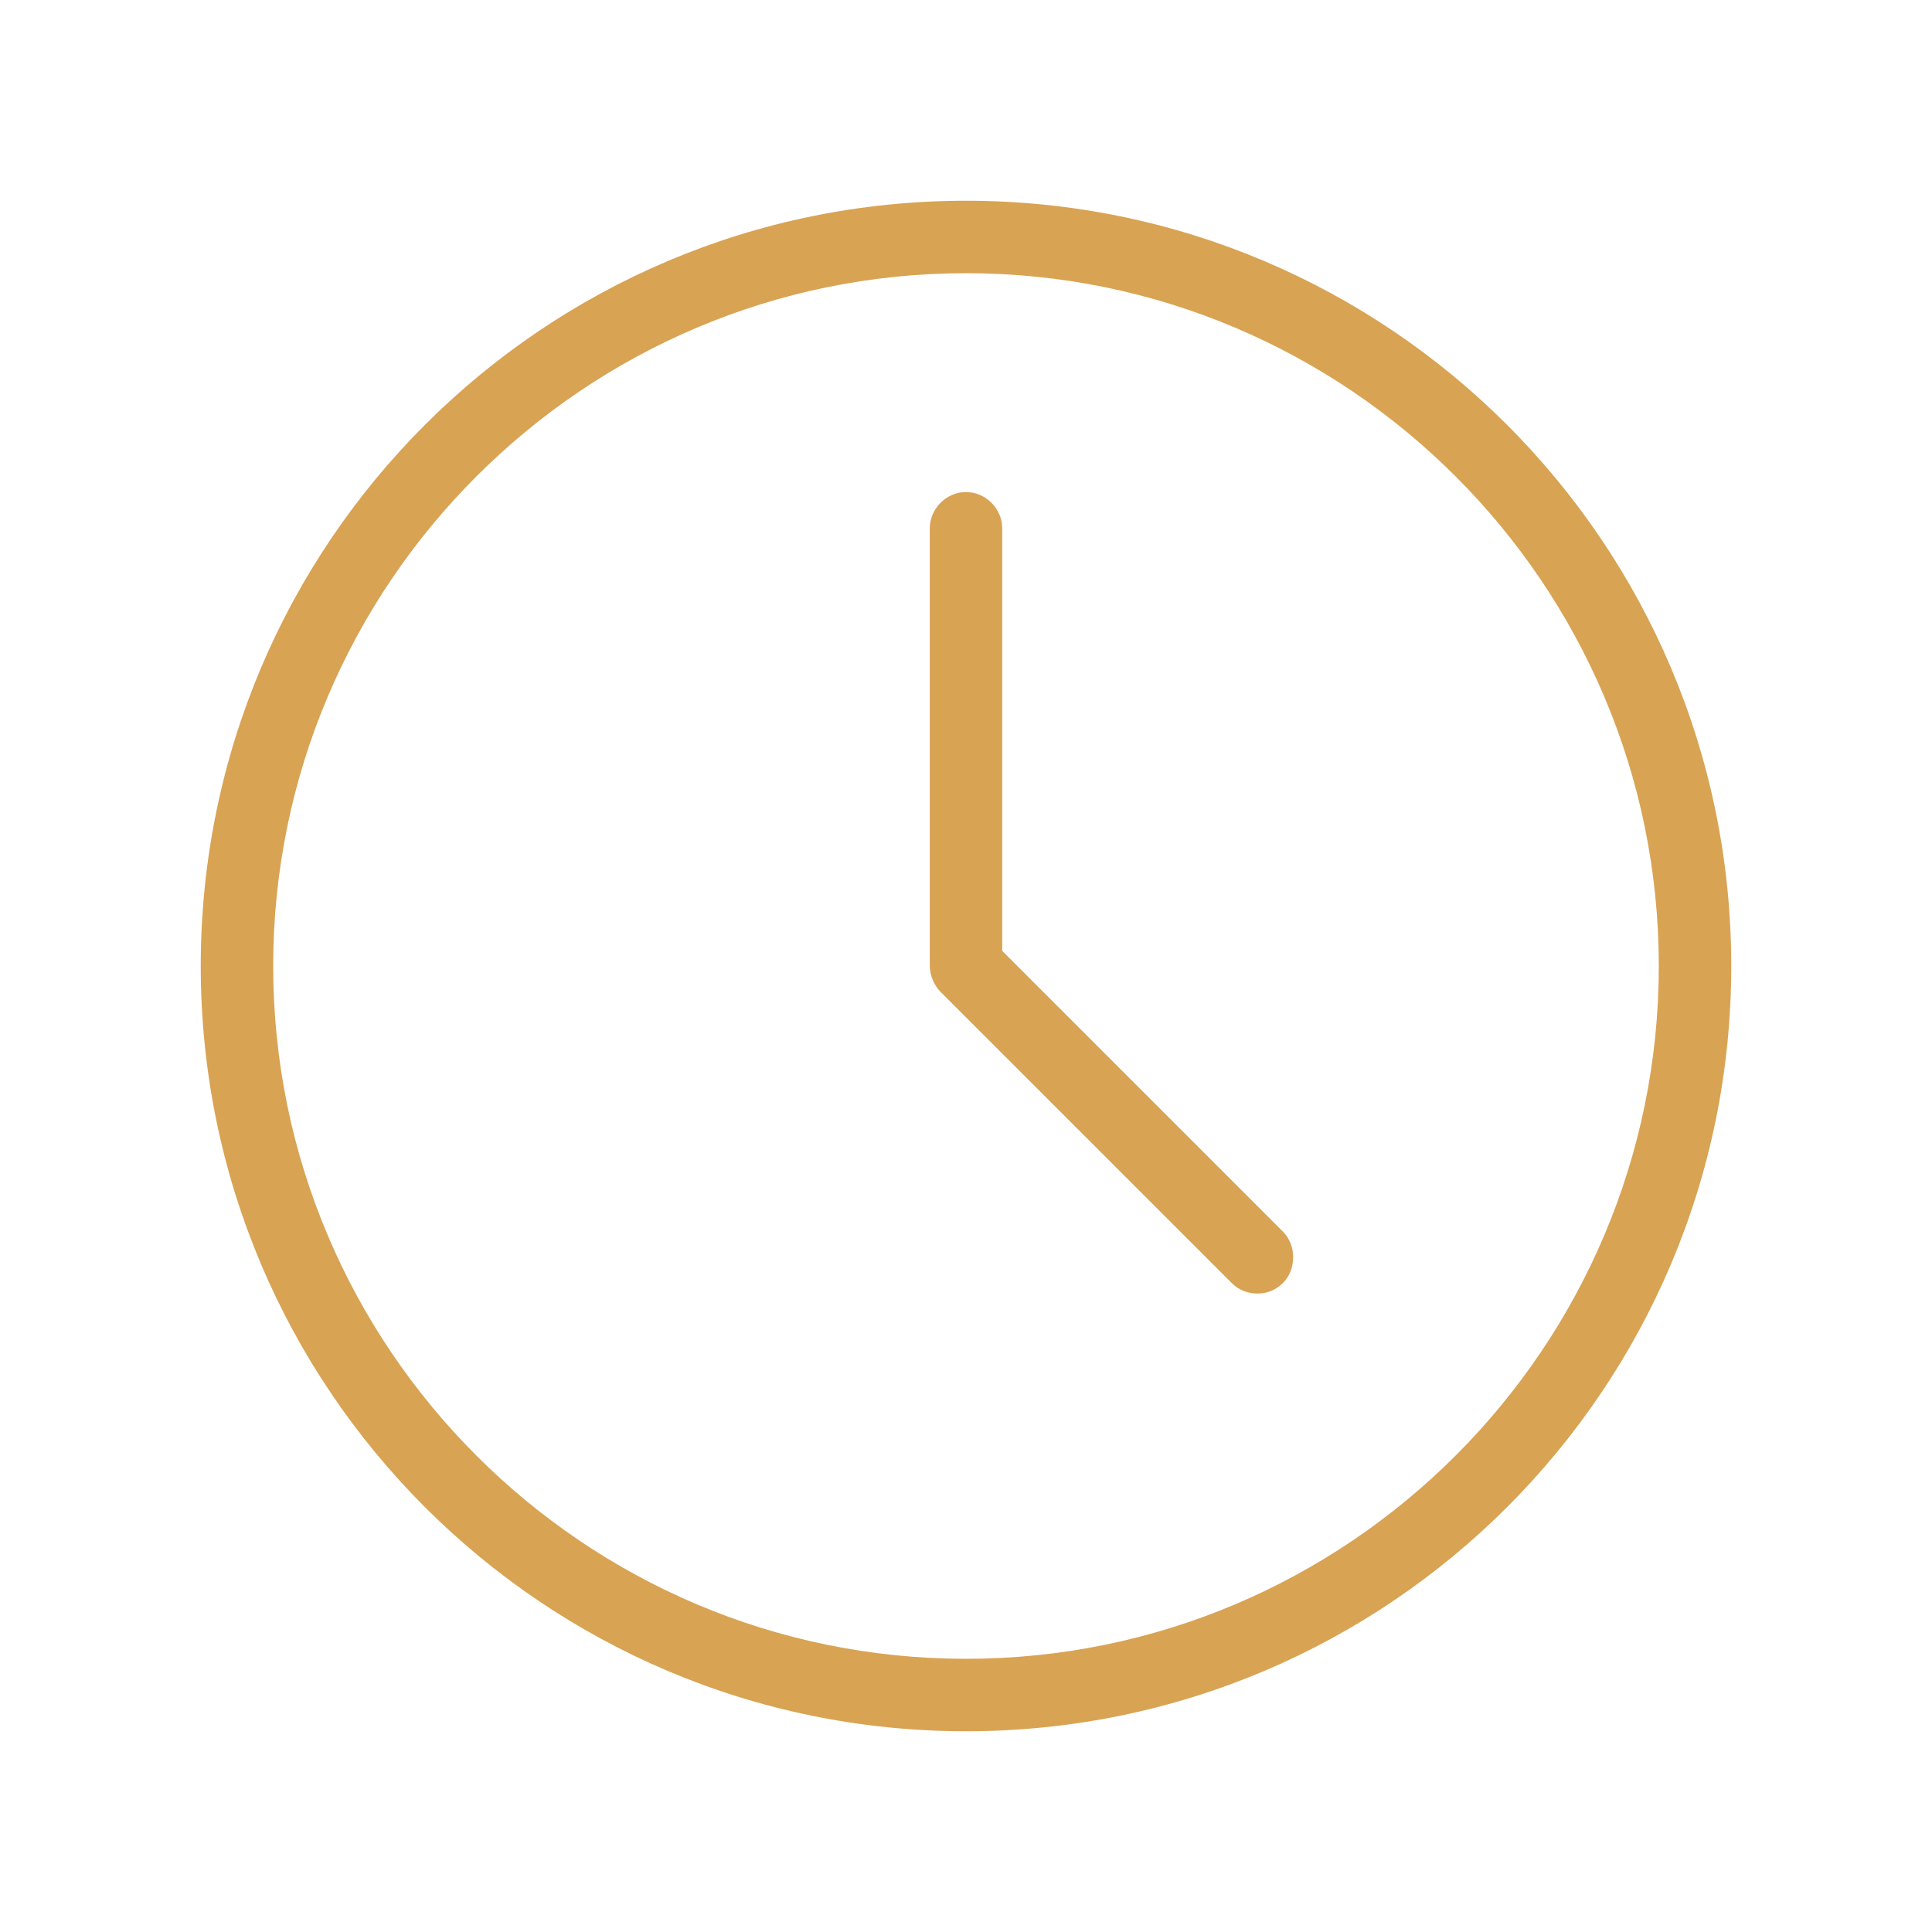
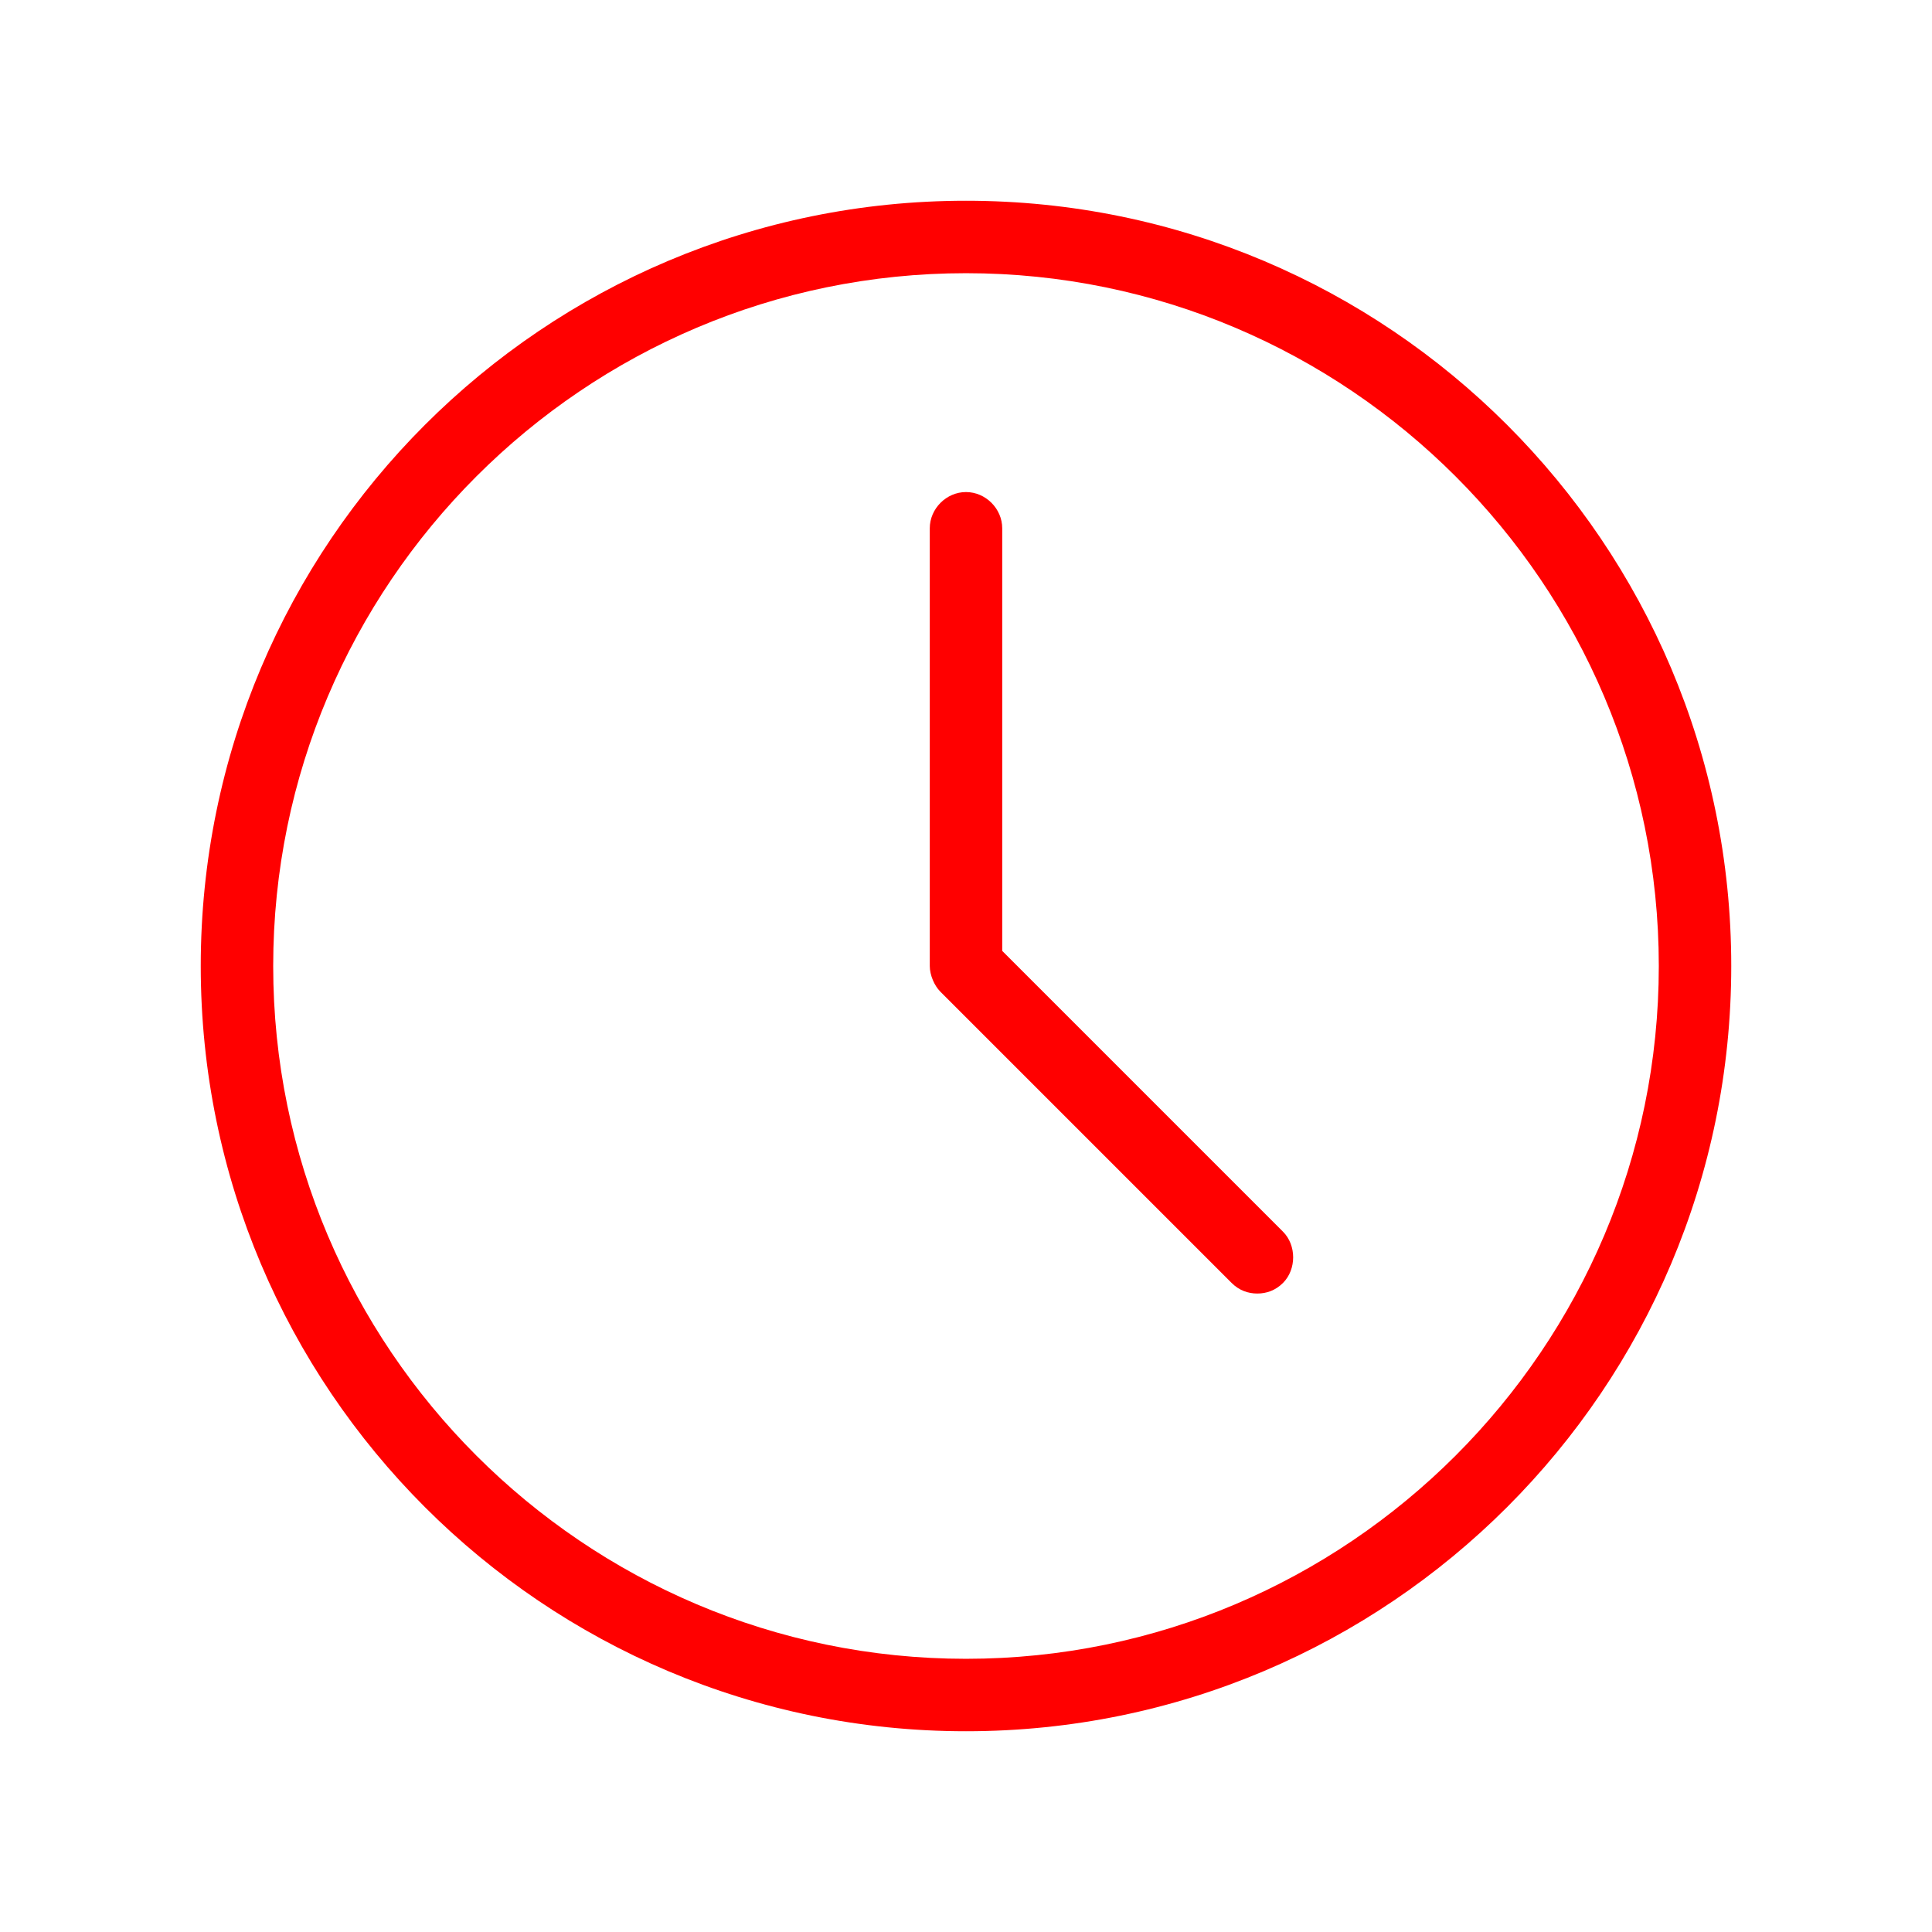
<svg xmlns="http://www.w3.org/2000/svg" viewBox="0 0 128 128">
-   <path fill="#d8a353" d="M64 13.3C36 13.3 13.3 36 13.3 64S36 114.7 64 114.7 114.7 92 114.7 64 92 13.3 64 13.3zm0 96.6c-25.3 0-45.9-20.6-45.9-45.9S38.7 18.1 64 18.1s45.9 20.6 45.9 45.9-20.6 45.9-45.9 45.9z" class="color000000 svgShape" />
-   <path fill="#d8a353" d="M66.4 63V35c0-1.3-1.1-2.4-2.4-2.4s-2.4 1.1-2.4 2.4v29c0 .6.3 1.3.7 1.7L81.6 85c.5.5 1.1.7 1.7.7.6 0 1.2-.2 1.7-.7.9-.9.9-2.5 0-3.4L66.4 63z" class="color000000 svgShape" />
+   <path fill="#FF0000" d="M64 13.3C36 13.3 13.3 36 13.3 64S36 114.7 64 114.7 114.7 92 114.7 64 92 13.3 64 13.3zm0 96.6c-25.3 0-45.9-20.6-45.9-45.9S38.7 18.1 64 18.1s45.9 20.6 45.9 45.9-20.6 45.9-45.9 45.9z" class="color000000 svgShape" />
+   <path fill="#FF0000" d="M66.4 63V35c0-1.3-1.1-2.4-2.4-2.4s-2.4 1.1-2.4 2.4v29c0 .6.3 1.3.7 1.7L81.6 85c.5.5 1.1.7 1.7.7.6 0 1.2-.2 1.7-.7.9-.9.9-2.5 0-3.4L66.4 63z" class="color000000 svgShape" />
</svg>
